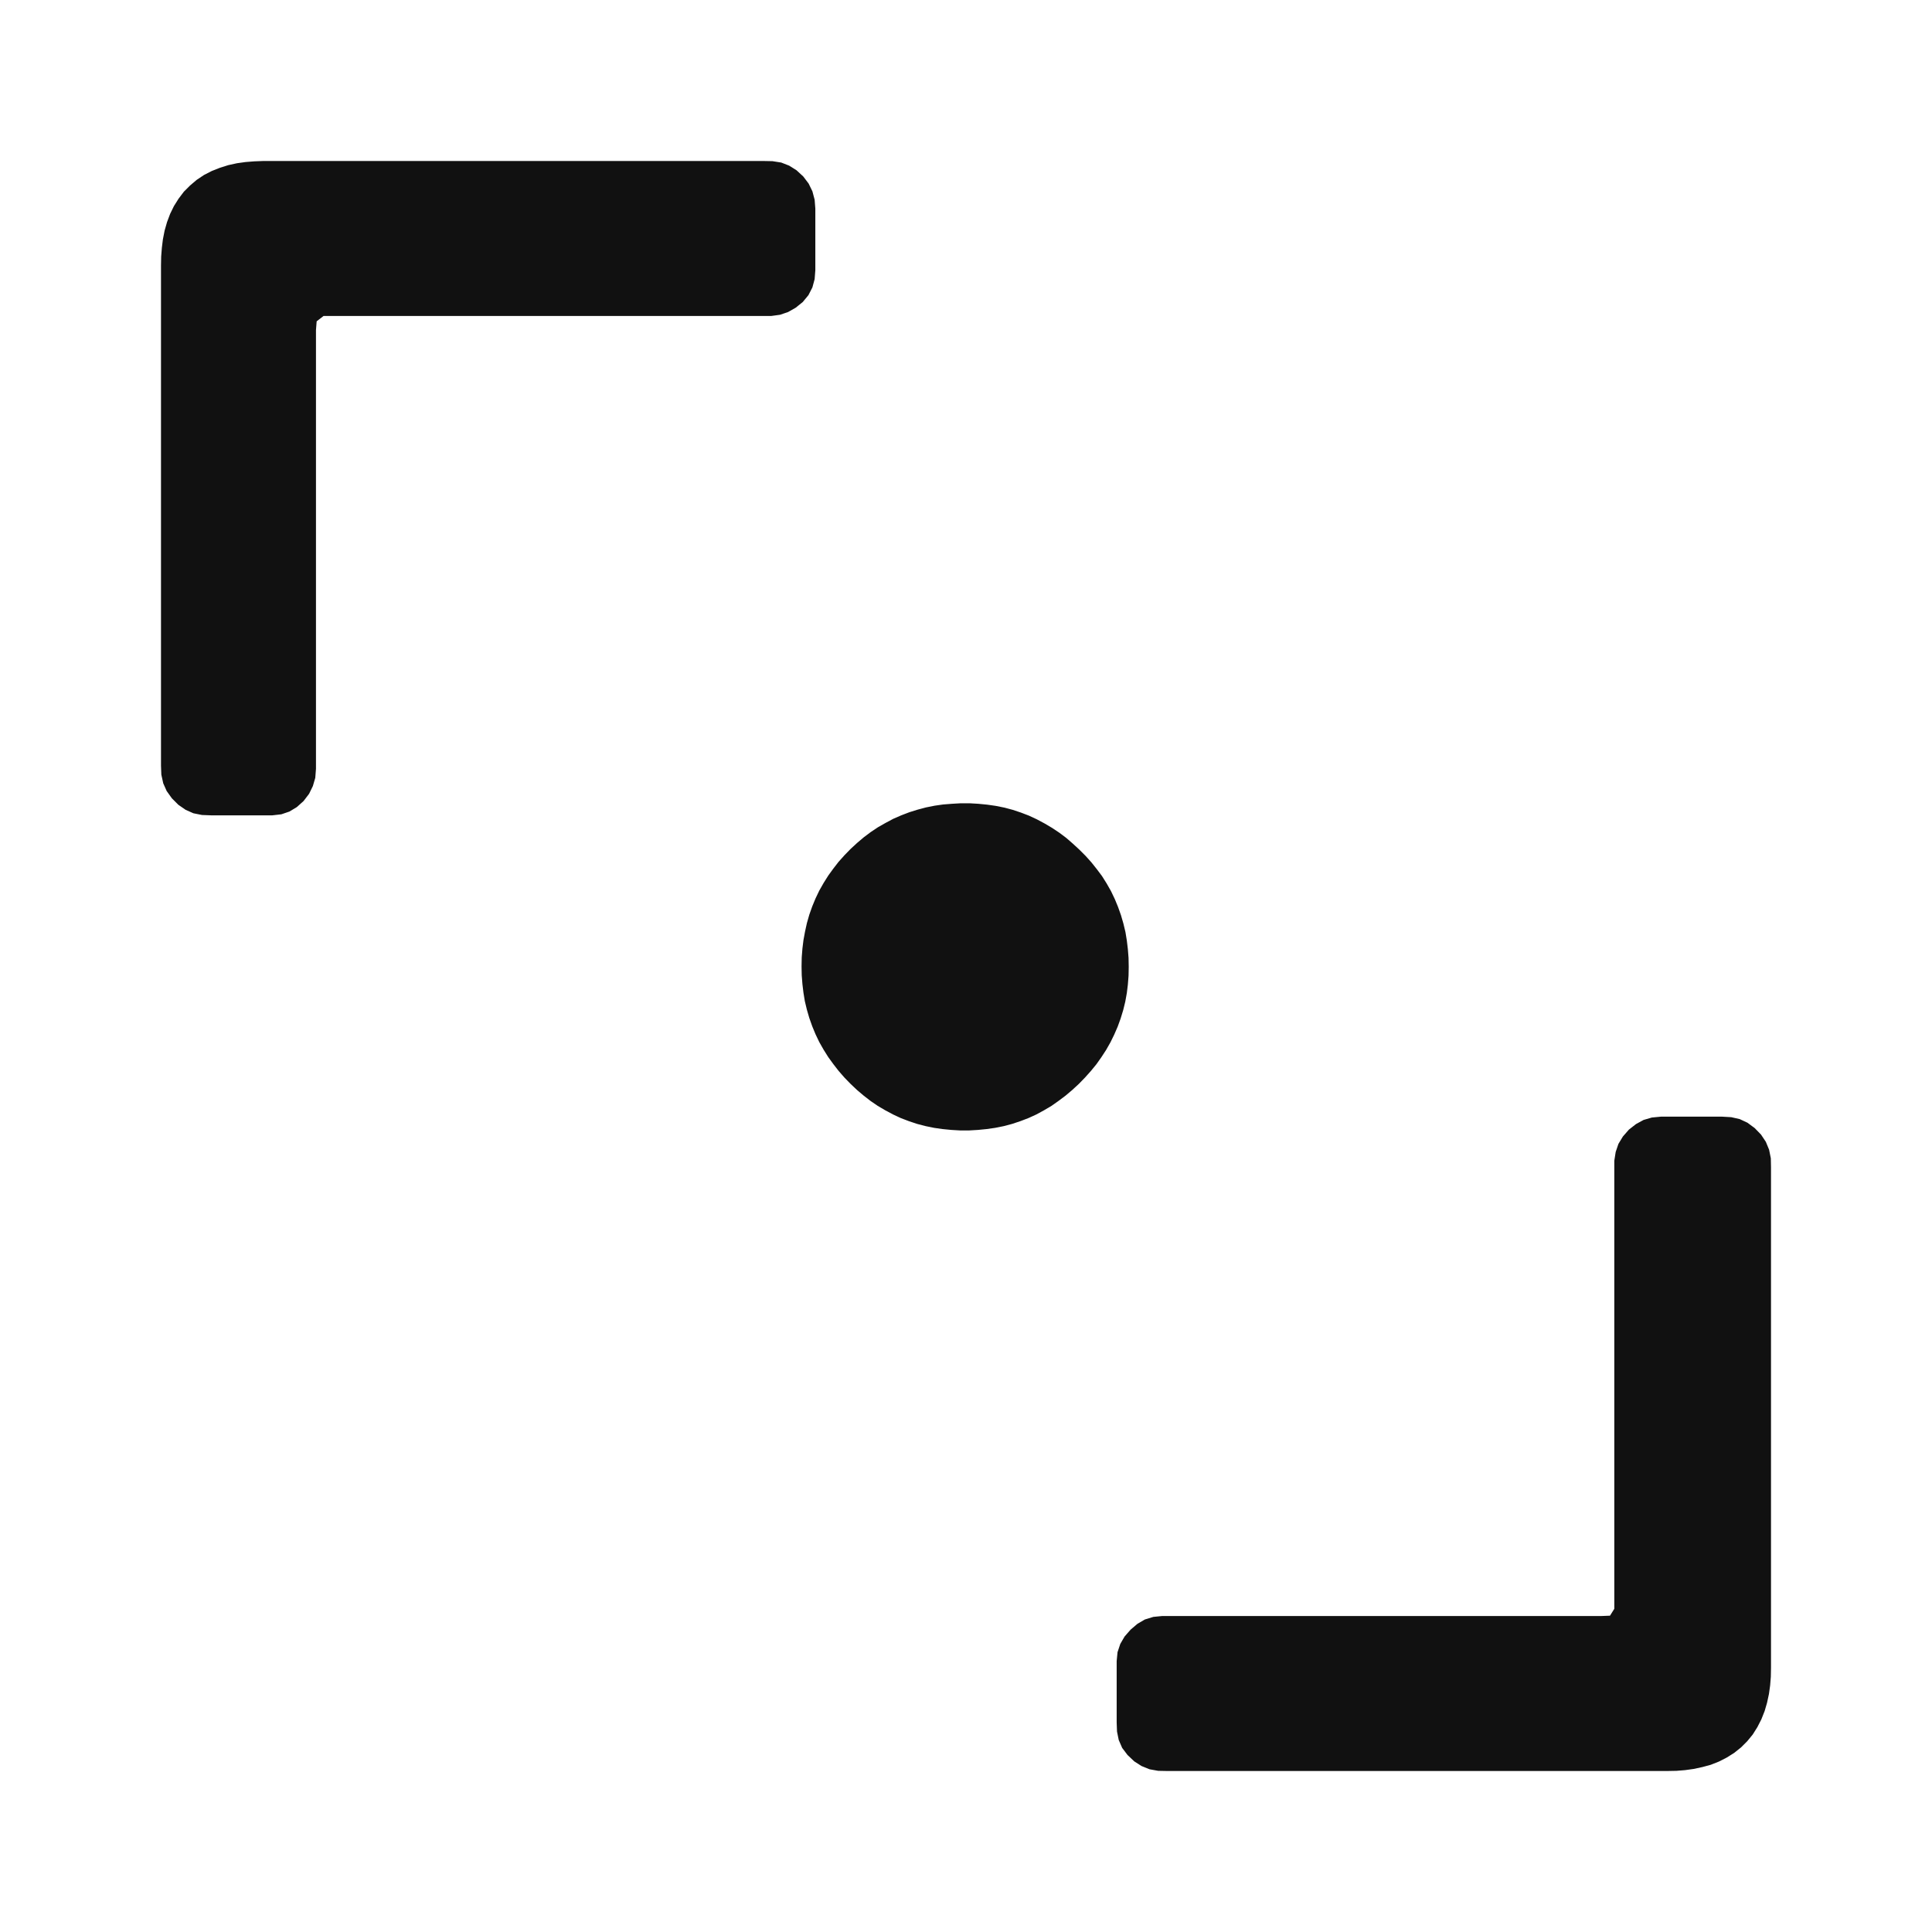
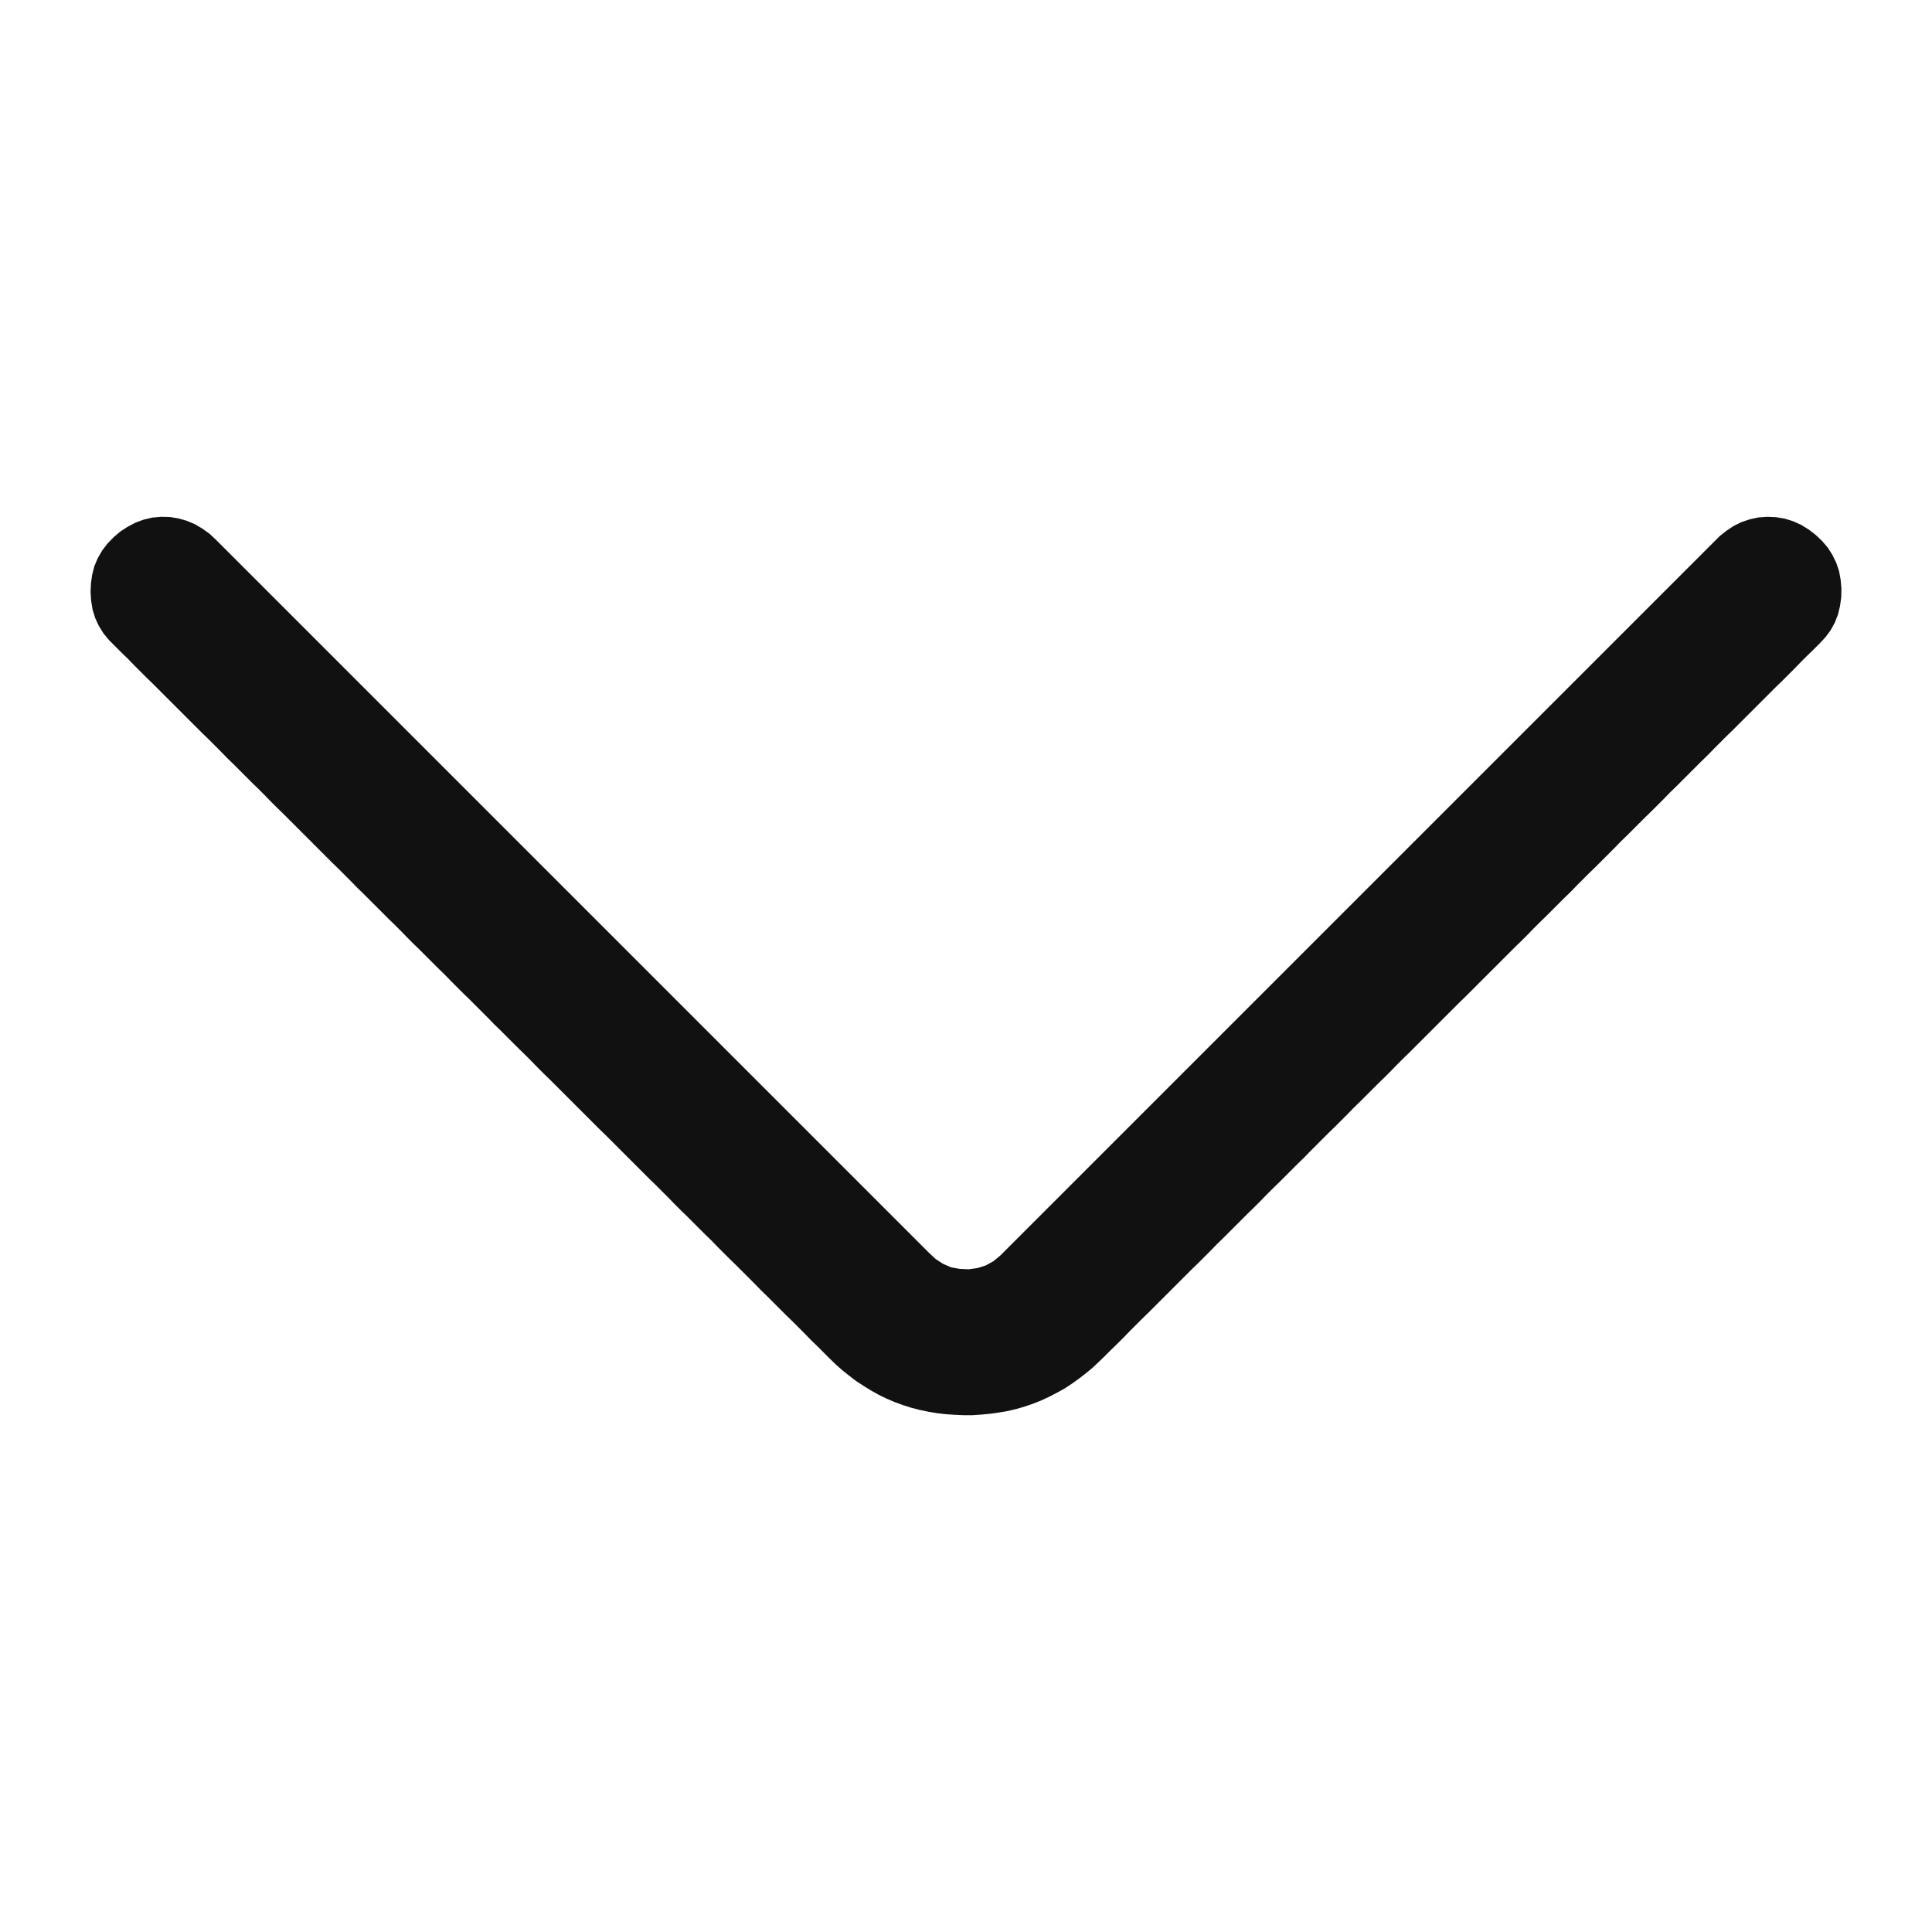
- <svg xmlns="http://www.w3.org/2000/svg" width="22.0" height="22.0" viewBox="0 0 1122.0 1122.0">
-   <path d="M183.5 675.5L183.5 680.6L183.5 685.7L183.5 690.8L183.5 695.9L183.5 701.0L183.5 706.1L183.5 711.2L183.5 716.3L183.5 721.4L183.5 726.5L183.5 731.6L183.5 736.7L183.5 741.8L183.5 746.8L183.5 751.9L183.5 757.0L183.5 762.1L183.5 767.2L183.5 772.3L183.5 777.4L183.5 782.5L183.5 787.6L183.5 792.7L183.5 797.8L183.5 802.9L183.5 808.0L183.5 813.1L183.5 818.2L183.5 823.3L183.5 828.4L183.5 833.5L183.5 838.6L183.5 843.7L183.5 848.8L183.5 853.9L183.5 859.0L183.5 864.1L183.5 869.2L183.5 874.3L183.5 879.4L183.5 884.4L183.5 889.5L183.5 894.6L183.5 899.7L183.5 904.8L183.5 909.9L183.5 915.0L183.5 920.1L183.5 925.2L183.5 930.3L183.9 935.4L187.9 938.5L193.0 938.5L198.1 938.5L203.2 938.5L208.3 938.5L213.4 938.5L218.5 938.5L223.6 938.5L228.7 938.5L233.8 938.5L238.9 938.5L244.0 938.5L249.0 938.5L254.1 938.5L259.2 938.5L264.3 938.5L269.4 938.5L274.5 938.5L279.6 938.5L284.7 938.5L289.8 938.5L294.9 938.5L300.0 938.5L305.1 938.5L310.2 938.5L315.3 938.5L320.4 938.5L325.5 938.5L330.6 938.5L335.7 938.5L340.8 938.5L345.9 938.5L351.0 938.5L356.1 938.5L361.2 938.5L366.3 938.5L371.4 938.5L376.5 938.5L381.6 938.5L386.6 938.5L391.7 938.5L396.8 938.5L401.9 938.5L407.0 938.5L412.1 938.5L417.2 938.5L422.3 938.5L427.4 938.5L432.5 938.5L437.6 938.5L442.7 938.5L447.9 938.5L453.0 939.2L457.7 940.8L462.1 943.3L466.2 946.6L469.5 950.6L471.8 955.1L473.1 959.9L473.5 965.1L473.5 970.2L473.5 975.3L473.5 980.4L473.5 985.5L473.5 990.6L473.5 995.7L473.5 1000.8L473.1 1006.0L471.8 1010.9L469.6 1015.4L466.5 1019.5L462.6 1023.1L458.3 1025.8L453.7 1027.6L448.6 1028.4L443.4 1028.5L438.3 1028.5L433.2 1028.5L428.1 1028.5L423.0 1028.5L418.0 1028.5L412.9 1028.5L407.8 1028.5L402.7 1028.5L397.6 1028.5L392.5 1028.5L387.4 1028.5L382.3 1028.5L377.2 1028.5L372.1 1028.5L367.0 1028.5L361.9 1028.5L356.8 1028.5L351.7 1028.5L346.6 1028.5L341.5 1028.5L336.4 1028.5L331.3 1028.5L326.2 1028.5L321.1 1028.5L316.0 1028.5L310.9 1028.5L305.8 1028.5L300.7 1028.5L295.6 1028.5L290.5 1028.5L285.4 1028.5L280.4 1028.5L275.3 1028.5L270.2 1028.5L265.1 1028.5L260.0 1028.5L254.9 1028.5L249.8 1028.5L244.7 1028.5L239.6 1028.5L234.5 1028.5L229.4 1028.5L224.3 1028.5L219.2 1028.5L214.1 1028.5L209.0 1028.5L203.9 1028.5L198.8 1028.5L193.7 1028.5L188.6 1028.5L183.5 1028.5L178.4 1028.5L173.3 1028.5L168.2 1028.5L163.1 1028.5L158.0 1028.5L152.9 1028.5L147.7 1028.3L142.6 1027.9L137.6 1027.2L132.6 1026.1L127.8 1024.6L123.0 1022.7L118.5 1020.4L114.3 1017.6L110.4 1014.3L106.8 1010.7L103.7 1006.6L101.0 1002.3L98.8 997.8L97.0 993.0L95.6 988.1L94.6 983.0L94.0 978.1L93.6 973.0L93.5 967.8L93.5 962.7L93.5 957.6L93.5 952.5L93.5 947.4L93.5 942.3L93.5 937.2L93.5 932.1L93.5 927.0L93.5 921.9L93.5 916.8L93.5 911.7L93.5 906.6L93.5 901.5L93.5 896.4L93.5 891.3L93.5 886.2L93.5 881.1L93.5 876.0L93.5 870.9L93.5 865.8L93.5 860.7L93.5 855.6L93.5 850.5L93.5 845.4L93.5 840.3L93.5 835.2L93.5 830.2L93.5 825.1L93.5 820.0L93.5 814.9L93.5 809.8L93.5 804.7L93.5 799.6L93.5 794.5L93.5 789.4L93.5 784.3L93.5 779.2L93.5 774.1L93.5 769.0L93.5 763.9L93.5 758.8L93.5 753.7L93.5 748.6L93.5 743.5L93.5 738.4L93.5 733.3L93.5 728.2L93.5 723.1L93.5 718.0L93.5 712.9L93.5 707.8L93.5 702.7L93.5 697.6L93.5 692.5L93.5 687.5L93.5 682.4L93.5 677.3L93.7 672.1L94.8 667.1L96.8 662.6L99.8 658.4L103.6 654.6L107.8 651.7L112.3 649.7L117.3 648.7L122.5 648.5L127.6 648.5L132.7 648.5L137.8 648.5L142.9 648.5L148.0 648.5L153.1 648.5L158.2 648.5L163.4 649.1L168.1 650.7L172.4 653.3L176.3 656.8L179.5 661.0L181.7 665.5L183.1 670.3L183.5 675.5ZM655.5 560.5L655.4 565.7L655.0 570.8L654.4 575.8L653.6 580.7L652.4 585.7L651.0 590.5L649.3 595.3L647.4 599.9L645.2 604.5L642.7 608.9L640.0 613.2L637.0 617.2L633.9 621.1L630.5 624.9L626.8 628.6L623.0 632.1L619.2 635.4L615.2 638.4L611.0 641.2L606.6 643.8L602.1 646.2L597.6 648.3L592.9 650.1L588.1 651.7L583.2 653.0L578.2 654.0L573.3 654.7L568.2 655.2L563.1 655.5L557.9 655.5L552.8 655.2L547.7 654.8L542.8 654.1L537.8 653.1L532.9 651.8L528.1 650.3L523.4 648.5L518.8 646.5L514.3 644.1L509.9 641.6L505.7 638.8L501.7 635.8L497.8 632.5L494.0 629.0L490.4 625.3L487.0 621.5L483.9 617.5L481.0 613.5L478.3 609.2L475.8 604.8L473.6 600.2L471.7 595.6L470.0 590.8L468.6 585.9L467.5 580.9L466.6 576.0L466.0 571.1L465.6 566.0L465.5 560.8L465.6 555.6L466.0 550.5L466.6 545.5L467.4 540.6L468.6 535.6L470.0 530.8L471.7 526.0L473.6 521.4L475.8 516.8L478.3 512.4L481.0 508.1L483.9 504.1L487.0 500.1L490.4 496.2L494.0 492.5L497.7 489.0L501.6 485.7L505.6 482.6L509.7 479.8L514.1 477.2L518.6 474.8L523.1 472.7L527.8 470.9L532.6 469.3L537.6 468.0L542.5 467.0L547.4 466.3L552.5 465.8L557.6 465.5L562.8 465.5L567.9 465.8L573.0 466.3L577.9 467.0L582.9 468.0L587.8 469.3L592.6 470.9L597.3 472.7L601.9 474.8L606.3 477.2L610.7 479.8L614.8 482.7L618.8 485.7L622.7 489.0L626.5 492.5L630.1 496.2L633.5 500.0L636.7 503.9L639.6 508.0L642.4 512.3L644.9 516.7L647.1 521.2L649.1 525.8L650.8 530.5L652.3 535.4L653.5 540.3L654.4 545.3L655.0 550.2L655.4 555.3L655.5 560.5ZM1028.5 153.5L1028.5 158.6L1028.5 163.7L1028.5 168.8L1028.5 173.9L1028.5 179.0L1028.5 184.1L1028.5 189.2L1028.5 194.3L1028.5 199.4L1028.5 204.5L1028.5 209.6L1028.5 214.7L1028.5 219.8L1028.5 224.9L1028.5 230.0L1028.5 235.1L1028.5 240.2L1028.5 245.3L1028.5 250.4L1028.5 255.5L1028.5 260.5L1028.5 265.6L1028.5 270.7L1028.5 275.8L1028.5 280.9L1028.5 286.0L1028.5 291.1L1028.5 296.2L1028.5 301.3L1028.5 306.4L1028.5 311.5L1028.5 316.6L1028.5 321.7L1028.5 326.8L1028.5 331.9L1028.5 337.0L1028.5 342.1L1028.5 347.2L1028.5 352.3L1028.5 357.4L1028.5 362.5L1028.5 367.6L1028.5 372.7L1028.5 377.8L1028.5 382.9L1028.5 388.0L1028.5 393.1L1028.5 398.2L1028.5 403.3L1028.5 408.4L1028.5 413.5L1028.5 418.6L1028.5 423.7L1028.5 428.8L1028.5 433.9L1028.5 439.0L1028.5 444.1L1028.4 449.3L1027.4 454.3L1025.5 458.9L1022.7 463.1L1019.0 466.9L1014.8 470.0L1010.3 472.1L1005.4 473.2L1000.2 473.5L995.1 473.5L990.0 473.5L984.9 473.5L979.8 473.5L974.7 473.5L969.6 473.5L964.5 473.5L959.3 473.0L954.5 471.6L950.1 469.2L946.0 466.0L942.5 462.0L939.9 457.7L938.3 453.0L937.5 447.9L937.5 442.7L937.5 437.6L937.5 432.5L937.5 427.4L937.5 422.3L937.5 417.2L937.5 412.1L937.5 407.0L937.5 401.9L937.5 396.8L937.5 391.7L937.5 386.6L937.5 381.5L937.5 376.4L937.5 371.3L937.5 366.2L937.5 361.2L937.5 356.1L937.5 351.0L937.5 345.9L937.5 340.8L937.5 335.7L937.5 330.6L937.5 325.5L937.5 320.4L937.5 315.3L937.5 310.2L937.5 305.1L937.5 300.0L937.5 294.9L937.5 289.8L937.5 284.7L937.5 279.6L937.5 274.5L937.5 269.4L937.5 264.3L937.5 259.2L937.5 254.1L937.5 249.0L937.5 243.9L937.5 238.8L937.5 233.7L937.5 228.6L937.5 223.5L937.5 218.4L937.5 213.3L937.5 208.2L937.5 203.1L937.5 198.0L937.5 192.9L937.5 187.7L935.0 183.7L929.8 183.5L924.7 183.5L919.6 183.5L914.5 183.5L909.4 183.5L904.3 183.5L899.2 183.5L894.1 183.5L889.0 183.5L883.9 183.5L878.8 183.5L873.7 183.5L868.6 183.5L863.5 183.5L858.4 183.5L853.3 183.5L848.2 183.5L843.1 183.5L838.0 183.5L832.9 183.5L827.8 183.5L822.7 183.5L817.6 183.5L812.5 183.5L807.4 183.5L802.3 183.5L797.2 183.5L792.1 183.5L787.0 183.5L781.9 183.5L776.8 183.5L771.7 183.5L766.6 183.5L761.6 183.5L756.5 183.5L751.4 183.5L746.3 183.5L741.2 183.5L736.1 183.5L731.0 183.5L725.9 183.5L720.8 183.5L715.7 183.5L710.6 183.5L705.5 183.5L700.4 183.5L695.3 183.5L690.2 183.5L685.1 183.5L680.0 183.5L674.9 183.5L669.8 183.0L664.9 181.5L660.6 179.0L656.6 175.6L653.1 171.6L650.6 167.3L649.0 162.5L648.5 157.3L648.5 152.2L648.5 147.1L648.5 142.0L648.5 136.9L648.5 131.8L648.5 126.8L648.5 121.7L648.7 116.4L649.7 111.5L651.7 106.9L654.8 102.8L658.7 99.1L662.9 96.4L667.6 94.5L672.6 93.6L677.7 93.5L682.8 93.5L687.9 93.5L693.0 93.5L698.1 93.5L703.2 93.5L708.3 93.5L713.4 93.5L718.5 93.5L723.6 93.5L728.7 93.5L733.8 93.5L738.9 93.5L744.0 93.5L749.1 93.5L754.2 93.5L759.3 93.5L764.4 93.5L769.5 93.5L774.6 93.5L779.7 93.5L784.8 93.5L789.9 93.5L795.0 93.5L800.1 93.5L805.2 93.5L810.3 93.5L815.4 93.5L820.5 93.5L825.6 93.5L830.7 93.5L835.7 93.5L840.8 93.5L845.9 93.5L851.0 93.5L856.1 93.5L861.2 93.5L866.3 93.5L871.4 93.5L876.5 93.5L881.6 93.5L886.7 93.5L891.8 93.5L896.9 93.5L902.0 93.5L907.1 93.5L912.2 93.5L917.3 93.5L922.4 93.5L927.5 93.5L932.6 93.5L937.7 93.5L942.8 93.5L947.9 93.5L953.0 93.5L958.1 93.5L963.2 93.5L968.3 93.5L973.6 93.6L978.6 94.0L983.6 94.7L988.7 95.8L993.5 97.1L998.3 99.0L1002.8 101.3L1007.1 104.0L1011.1 107.2L1014.7 110.8L1017.9 114.7L1020.6 119.0L1022.9 123.5L1024.8 128.3L1026.2 133.1L1027.3 138.2L1028.0 143.2L1028.4 148.2L1028.5 153.5Z" transform="matrix(1.0 0.0 -0.0 -1.0 0.0 1122.0)" fill="#111111" />
+ <svg xmlns="http://www.w3.org/2000/svg" width="22.0" height="22.0" viewBox="0 0 960.0 960.0">
+   <path d="M497.0 623.9L500.1 620.8L503.2 617.7L506.2 614.7L509.3 611.6L512.4 608.5L515.5 605.4L518.6 602.3L521.7 599.2L524.7 596.2L527.8 593.1L530.9 590.0L534.0 586.9L537.1 583.8L540.1 580.8L543.2 577.7L546.3 574.6L549.4 571.5L552.5 568.4L555.5 565.4L558.6 562.3L561.7 559.2L564.8 556.1L567.9 553.0L571.0 549.9L574.0 546.9L577.1 543.8L580.2 540.7L583.3 537.6L586.4 534.5L589.4 531.5L592.5 528.4L595.6 525.3L598.7 522.2L601.8 519.1L604.8 516.1L607.9 513.0L611.0 509.9L614.1 506.8L617.2 503.7L620.3 500.6L623.3 497.6L626.4 494.5L629.5 491.4L632.6 488.3L635.7 485.2L638.7 482.2L641.8 479.1L644.9 476.0L648.0 472.9L651.1 469.8L654.2 466.7L657.2 463.7L660.3 460.6L663.4 457.5L666.5 454.4L669.6 451.3L672.6 448.3L675.7 445.2L678.8 442.1L681.9 439.0L685.0 435.9L688.0 432.9L691.1 429.8L694.2 426.7L697.3 423.6L700.4 420.5L703.5 417.4L706.5 414.4L709.6 411.3L712.7 408.2L715.8 405.1L718.9 402.0L721.9 399.0L725.0 395.9L728.1 392.8L731.2 389.7L734.3 386.6L737.4 383.5L740.4 380.5L743.5 377.4L746.6 374.3L749.7 371.2L752.8 368.1L755.8 365.1L758.9 362.0L762.0 358.9L765.1 355.8L768.2 352.7L771.2 349.7L774.3 346.6L777.4 343.5L780.5 340.4L783.6 337.3L786.7 334.2L789.7 331.2L792.8 328.1L795.9 325.0L799.0 321.9L802.1 318.8L805.1 315.8L808.2 312.7L811.3 309.6L814.4 306.5L817.5 303.4L820.5 300.4L823.6 297.3L826.7 294.2L829.8 291.1L832.9 288.0L836.0 284.9L839.0 281.9L842.1 278.8L845.2 275.7L848.3 272.6L851.4 269.5L854.5 266.4L857.9 263.7L861.5 261.3L865.4 259.4L869.6 258.0L873.8 257.1L878.2 256.8L882.6 257.0L886.8 257.7L891.0 259.0L895.0 260.8L898.7 263.1L902.1 265.7L905.3 268.7L908.2 272.1L910.5 275.7L912.4 279.6L913.8 283.7L914.6 288.0L915.0 292.4L914.9 296.8L914.3 301.1L913.3 305.3L911.7 309.4L909.6 313.2L907.0 316.7L904.0 319.9L900.9 323.0L897.8 326.0L894.7 329.1L891.7 332.2L888.6 335.3L885.5 338.4L882.4 341.4L879.3 344.5L876.2 347.6L873.1 350.7L870.1 353.7L867.0 356.8L863.9 359.9L860.8 363.0L857.7 366.0L854.6 369.1L851.5 372.2L848.5 375.3L845.4 378.3L842.3 381.4L839.2 384.5L836.1 387.6L833.0 390.7L829.9 393.7L826.9 396.8L823.8 399.9L820.7 403.0L817.6 406.0L814.5 409.1L811.4 412.2L808.3 415.3L805.2 418.3L802.2 421.4L799.1 424.5L796.0 427.6L792.9 430.7L789.8 433.7L786.7 436.8L783.6 439.9L780.6 443.0L777.5 446.0L774.4 449.1L771.3 452.2L768.2 455.3L765.1 458.3L762.0 461.4L759.0 464.5L755.9 467.6L752.8 470.6L749.7 473.7L746.6 476.8L743.5 479.9L740.4 483.0L737.4 486.0L734.3 489.1L731.2 492.2L728.1 495.3L725.0 498.3L721.9 501.4L718.8 504.5L715.7 507.6L712.7 510.6L709.6 513.7L706.5 516.8L703.4 519.9L700.3 523.0L697.2 526.0L694.1 529.1L691.1 532.2L688.0 535.3L684.9 538.3L681.8 541.4L678.7 544.5L675.6 547.6L672.5 550.6L669.5 553.7L666.4 556.8L663.3 559.9L660.2 562.9L657.1 566.0L654.0 569.1L650.9 572.2L647.9 575.3L644.8 578.3L641.7 581.4L638.6 584.5L635.5 587.6L632.4 590.6L629.3 593.7L626.3 596.8L623.2 599.9L620.1 602.9L617.0 606.0L613.9 609.1L610.8 612.2L607.7 615.3L604.6 618.3L601.6 621.4L598.5 624.5L595.4 627.6L592.3 630.6L589.2 633.7L586.1 636.8L583.0 639.9L580.0 642.9L576.9 646.0L573.8 649.1L570.7 652.2L567.6 655.2L564.5 658.3L561.4 661.4L558.4 664.5L555.3 667.6L552.2 670.6L549.1 673.7L545.9 676.8L542.7 679.8L539.3 682.6L535.9 685.2L532.4 687.7L528.7 690.1L524.9 692.2L521.0 694.2L517.1 696.0L513.0 697.6L508.9 699.0L504.7 700.2L500.4 701.2L496.2 701.9L491.9 702.5L487.6 702.9L483.2 703.2L478.7 703.2L474.3 703.0L469.9 702.7L465.6 702.2L461.4 701.5L457.1 700.6L452.8 699.5L448.7 698.2L444.6 696.7L440.6 695.0L436.7 693.1L432.9 691.0L429.2 688.7L425.5 686.3L422.1 683.7L418.7 681.0L415.4 678.1L412.2 675.0L409.1 671.9L406.0 668.8L402.9 665.8L399.9 662.7L396.8 659.6L393.7 656.5L390.6 653.5L387.5 650.4L384.4 647.3L381.3 644.2L378.2 641.2L375.2 638.1L372.1 635.0L369.0 631.9L365.9 628.8L362.8 625.8L359.7 622.7L356.6 619.6L353.6 616.5L350.5 613.5L347.4 610.4L344.3 607.3L341.2 604.2L338.1 601.2L335.0 598.1L332.0 595.0L328.9 591.9L325.8 588.8L322.7 585.8L319.6 582.7L316.5 579.6L313.4 576.5L310.4 573.5L307.3 570.4L304.2 567.3L301.1 564.2L298.0 561.2L294.9 558.1L291.8 555.0L288.7 551.9L285.7 548.9L282.6 545.8L279.5 542.7L276.4 539.6L273.3 536.5L270.2 533.5L267.1 530.4L264.1 527.3L261.0 524.2L257.9 521.2L254.8 518.1L251.7 515.0L248.6 511.9L245.5 508.9L242.5 505.8L239.4 502.7L236.3 499.6L233.2 496.5L230.1 493.5L227.0 490.4L223.9 487.3L220.9 484.2L217.8 481.2L214.7 478.1L211.6 475.0L208.5 471.9L205.4 468.9L202.3 465.8L199.3 462.7L196.2 459.6L193.1 456.6L190.0 453.5L186.9 450.4L183.8 447.3L180.7 444.2L177.6 441.2L174.6 438.1L171.5 435.0L168.4 431.9L165.3 428.9L162.2 425.8L159.1 422.7L156.0 419.6L153.0 416.6L149.9 413.5L146.8 410.4L143.7 407.3L140.6 404.2L137.5 401.2L134.4 398.1L131.4 395.0L128.3 391.9L125.2 388.9L122.1 385.8L119.0 382.7L115.9 379.6L112.8 376.6L109.8 373.5L106.7 370.4L103.6 367.3L100.5 364.3L97.4 361.2L94.3 358.1L91.2 355.0L88.1 351.9L85.1 348.9L82.0 345.8L78.9 342.7L75.8 339.6L72.7 336.6L69.6 333.5L66.5 330.4L63.5 327.3L60.4 324.3L57.3 321.2L54.2 318.1L51.4 314.7L49.1 311.0L47.3 307.1L46.0 302.9L45.3 298.6L45.0 294.2L45.2 289.8L45.8 285.5L46.9 281.3L48.6 277.3L50.8 273.5L53.4 270.1L56.5 266.9L59.8 264.1L63.5 261.7L67.3 259.7L71.4 258.2L75.6 257.2L80.0 256.8L84.4 256.9L88.7 257.6L92.9 258.8L96.9 260.5L100.6 262.7L104.1 265.2L107.3 268.2L110.4 271.3L113.5 274.4L116.6 277.5L119.7 280.6L122.8 283.7L125.8 286.7L128.9 289.8L132.0 292.9L135.1 296.0L138.2 299.1L141.2 302.1L144.3 305.2L147.4 308.3L150.5 311.4L153.6 314.5L156.6 317.5L159.7 320.6L162.8 323.7L165.9 326.8L169.0 329.9L172.1 333.0L175.1 336.0L178.2 339.1L181.3 342.2L184.4 345.3L187.5 348.4L190.5 351.4L193.6 354.5L196.7 357.6L199.8 360.7L202.9 363.8L206.0 366.9L209.0 369.9L212.1 373.0L215.2 376.1L218.3 379.2L221.4 382.3L224.4 385.3L227.5 388.4L230.6 391.5L233.7 394.6L236.8 397.7L239.8 400.7L242.9 403.8L246.0 406.9L249.1 410.0L252.2 413.1L255.3 416.2L258.3 419.2L261.4 422.3L264.5 425.4L267.6 428.5L270.7 431.6L273.7 434.6L276.8 437.7L279.9 440.8L283.0 443.9L286.1 447.0L289.1 450.0L292.2 453.1L295.3 456.2L298.4 459.3L301.5 462.4L304.6 465.5L307.6 468.5L310.7 471.6L313.8 474.7L316.9 477.8L320.0 480.9L323.0 483.9L326.1 487.0L329.2 490.1L332.3 493.2L335.4 496.3L338.5 499.4L341.5 502.4L344.6 505.5L347.7 508.6L350.8 511.7L353.9 514.8L356.9 517.8L360.0 520.9L363.1 524.0L366.2 527.1L369.3 530.2L372.3 533.2L375.4 536.3L378.5 539.4L381.6 542.5L384.7 545.6L387.8 548.7L390.8 551.7L393.9 554.8L397.0 557.9L400.1 561.0L403.2 564.1L406.2 567.1L409.3 570.2L412.4 573.3L415.5 576.4L418.6 579.5L421.7 582.6L424.7 585.6L427.8 588.7L430.9 591.8L434.0 594.9L437.1 598.0L440.1 601.0L443.2 604.1L446.3 607.2L449.4 610.3L452.5 613.4L455.5 616.4L458.6 619.5L461.7 622.6L464.9 625.6L468.6 628.0L472.5 629.7L476.8 630.5L481.3 630.7L485.7 630.1L489.8 628.8L493.6 626.7L497.0 623.9Z" fill="#111111" />
</svg>
